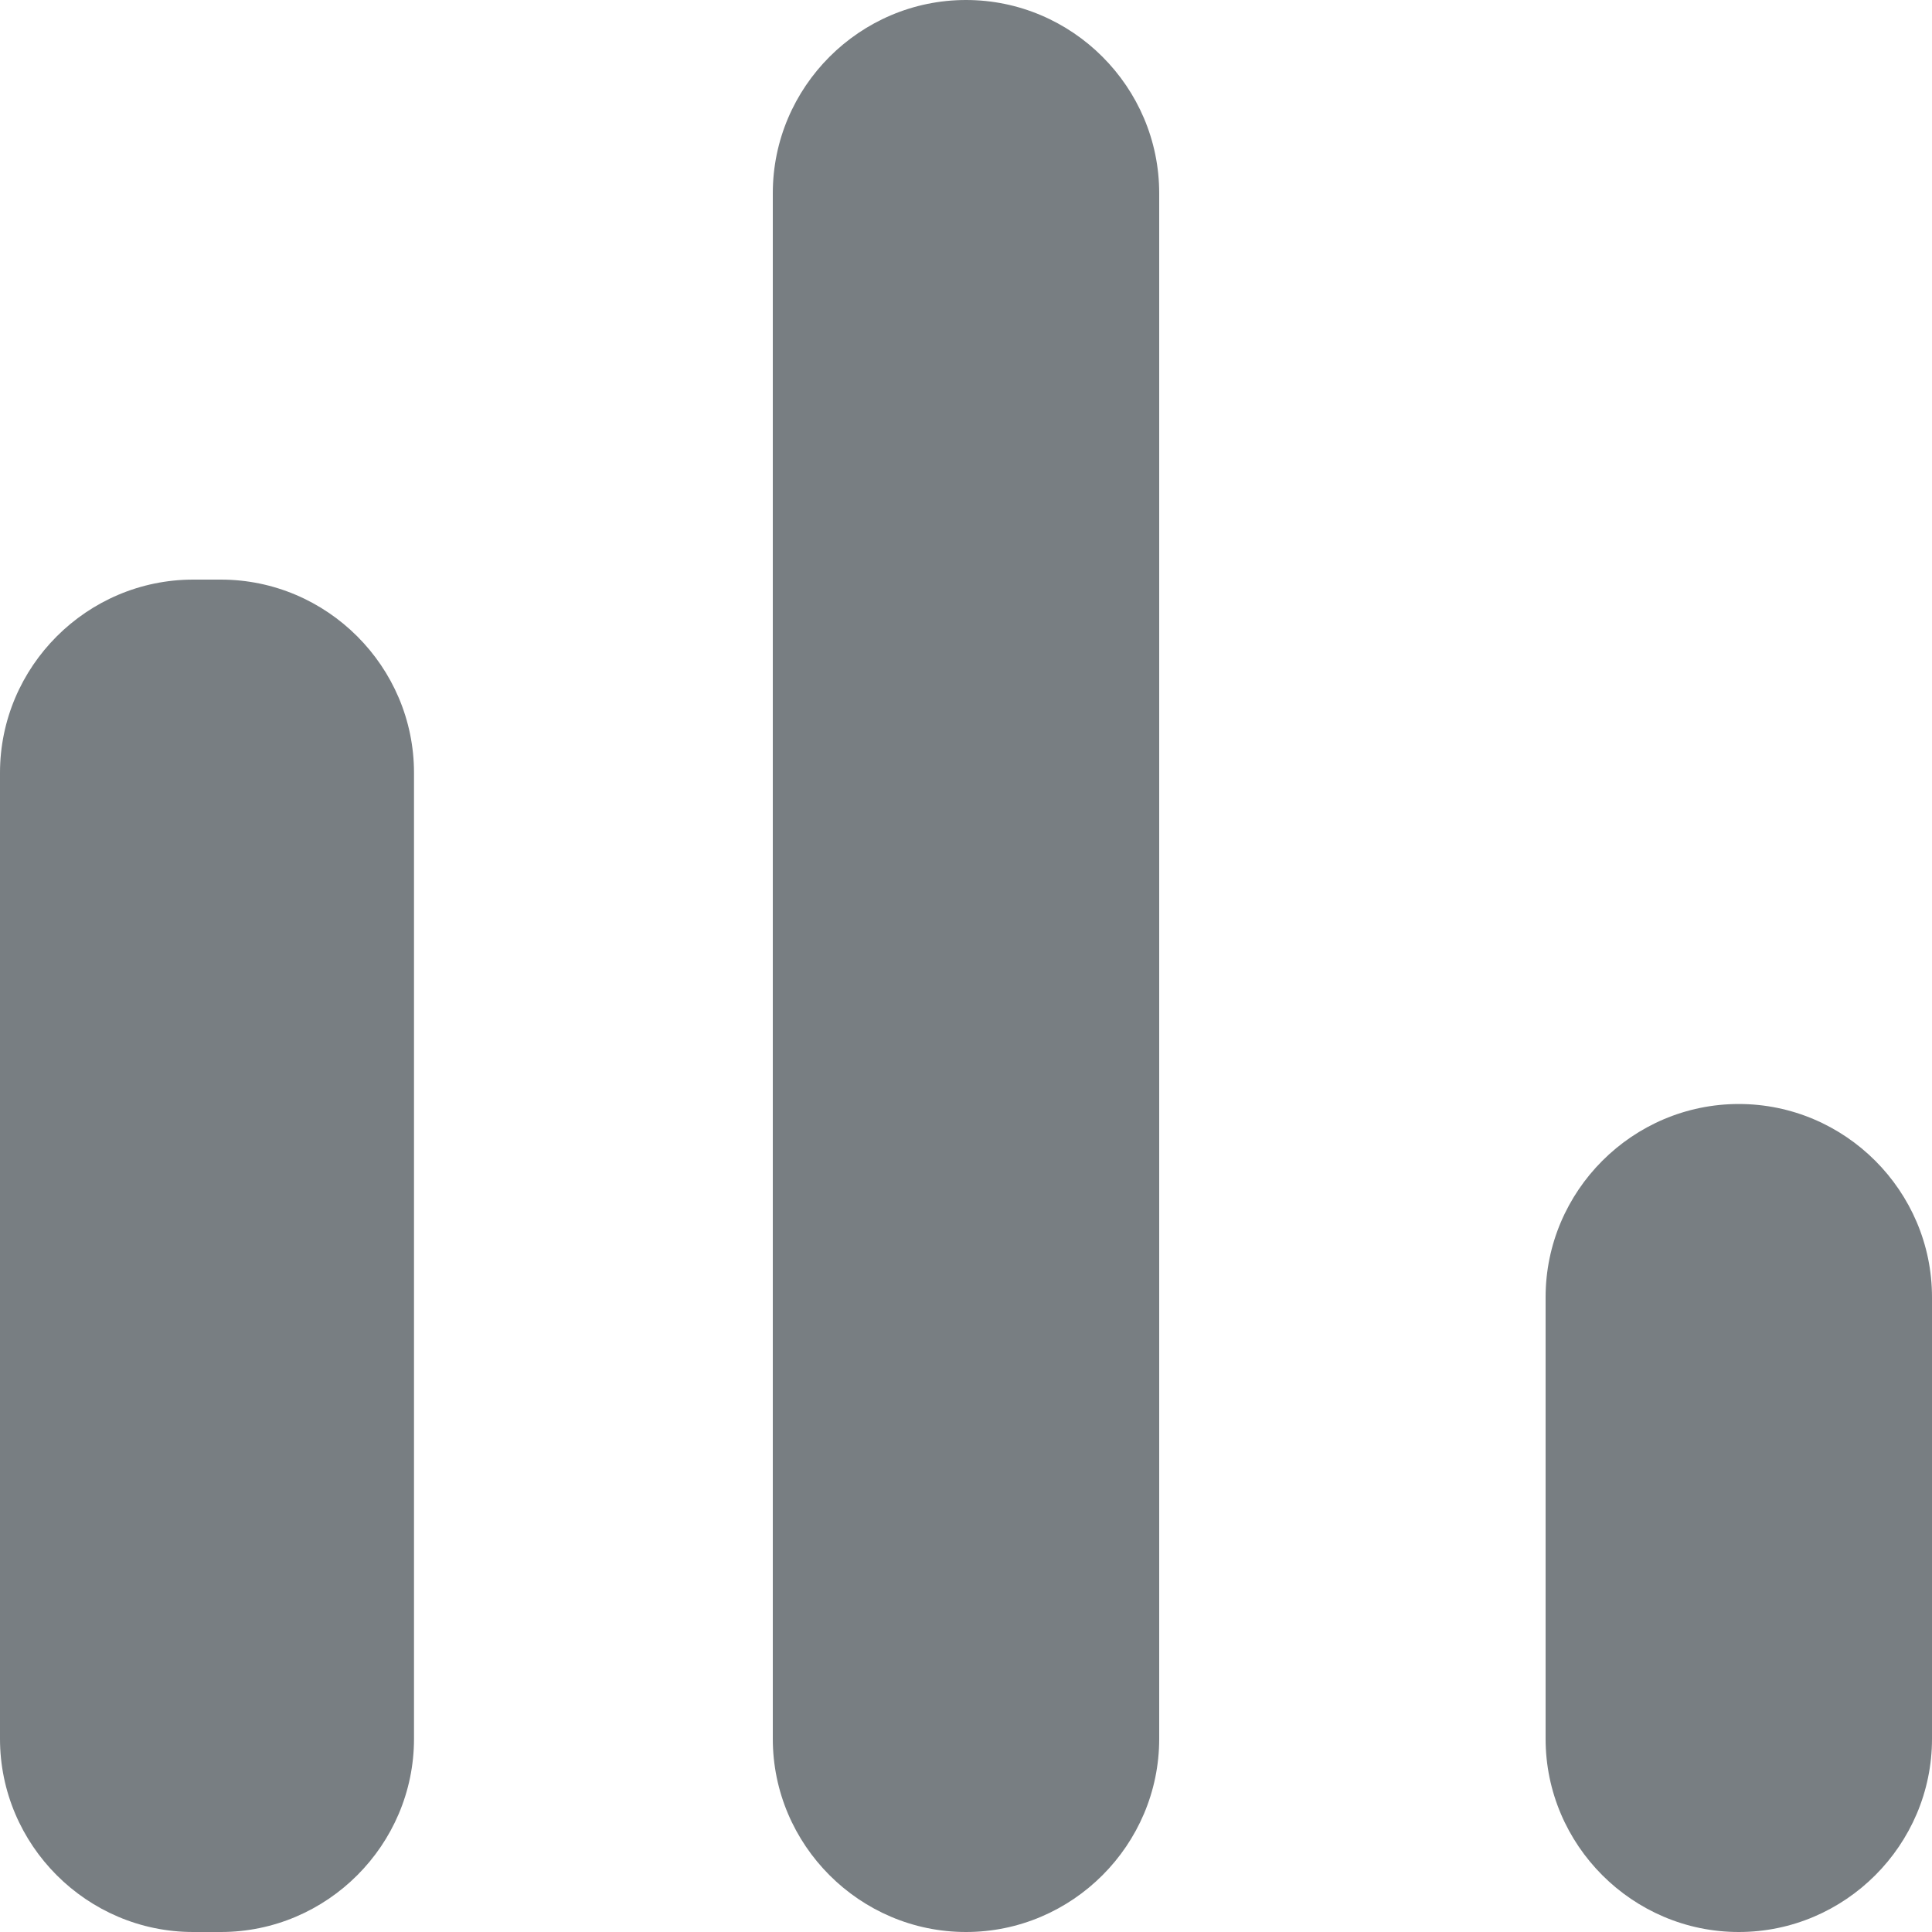
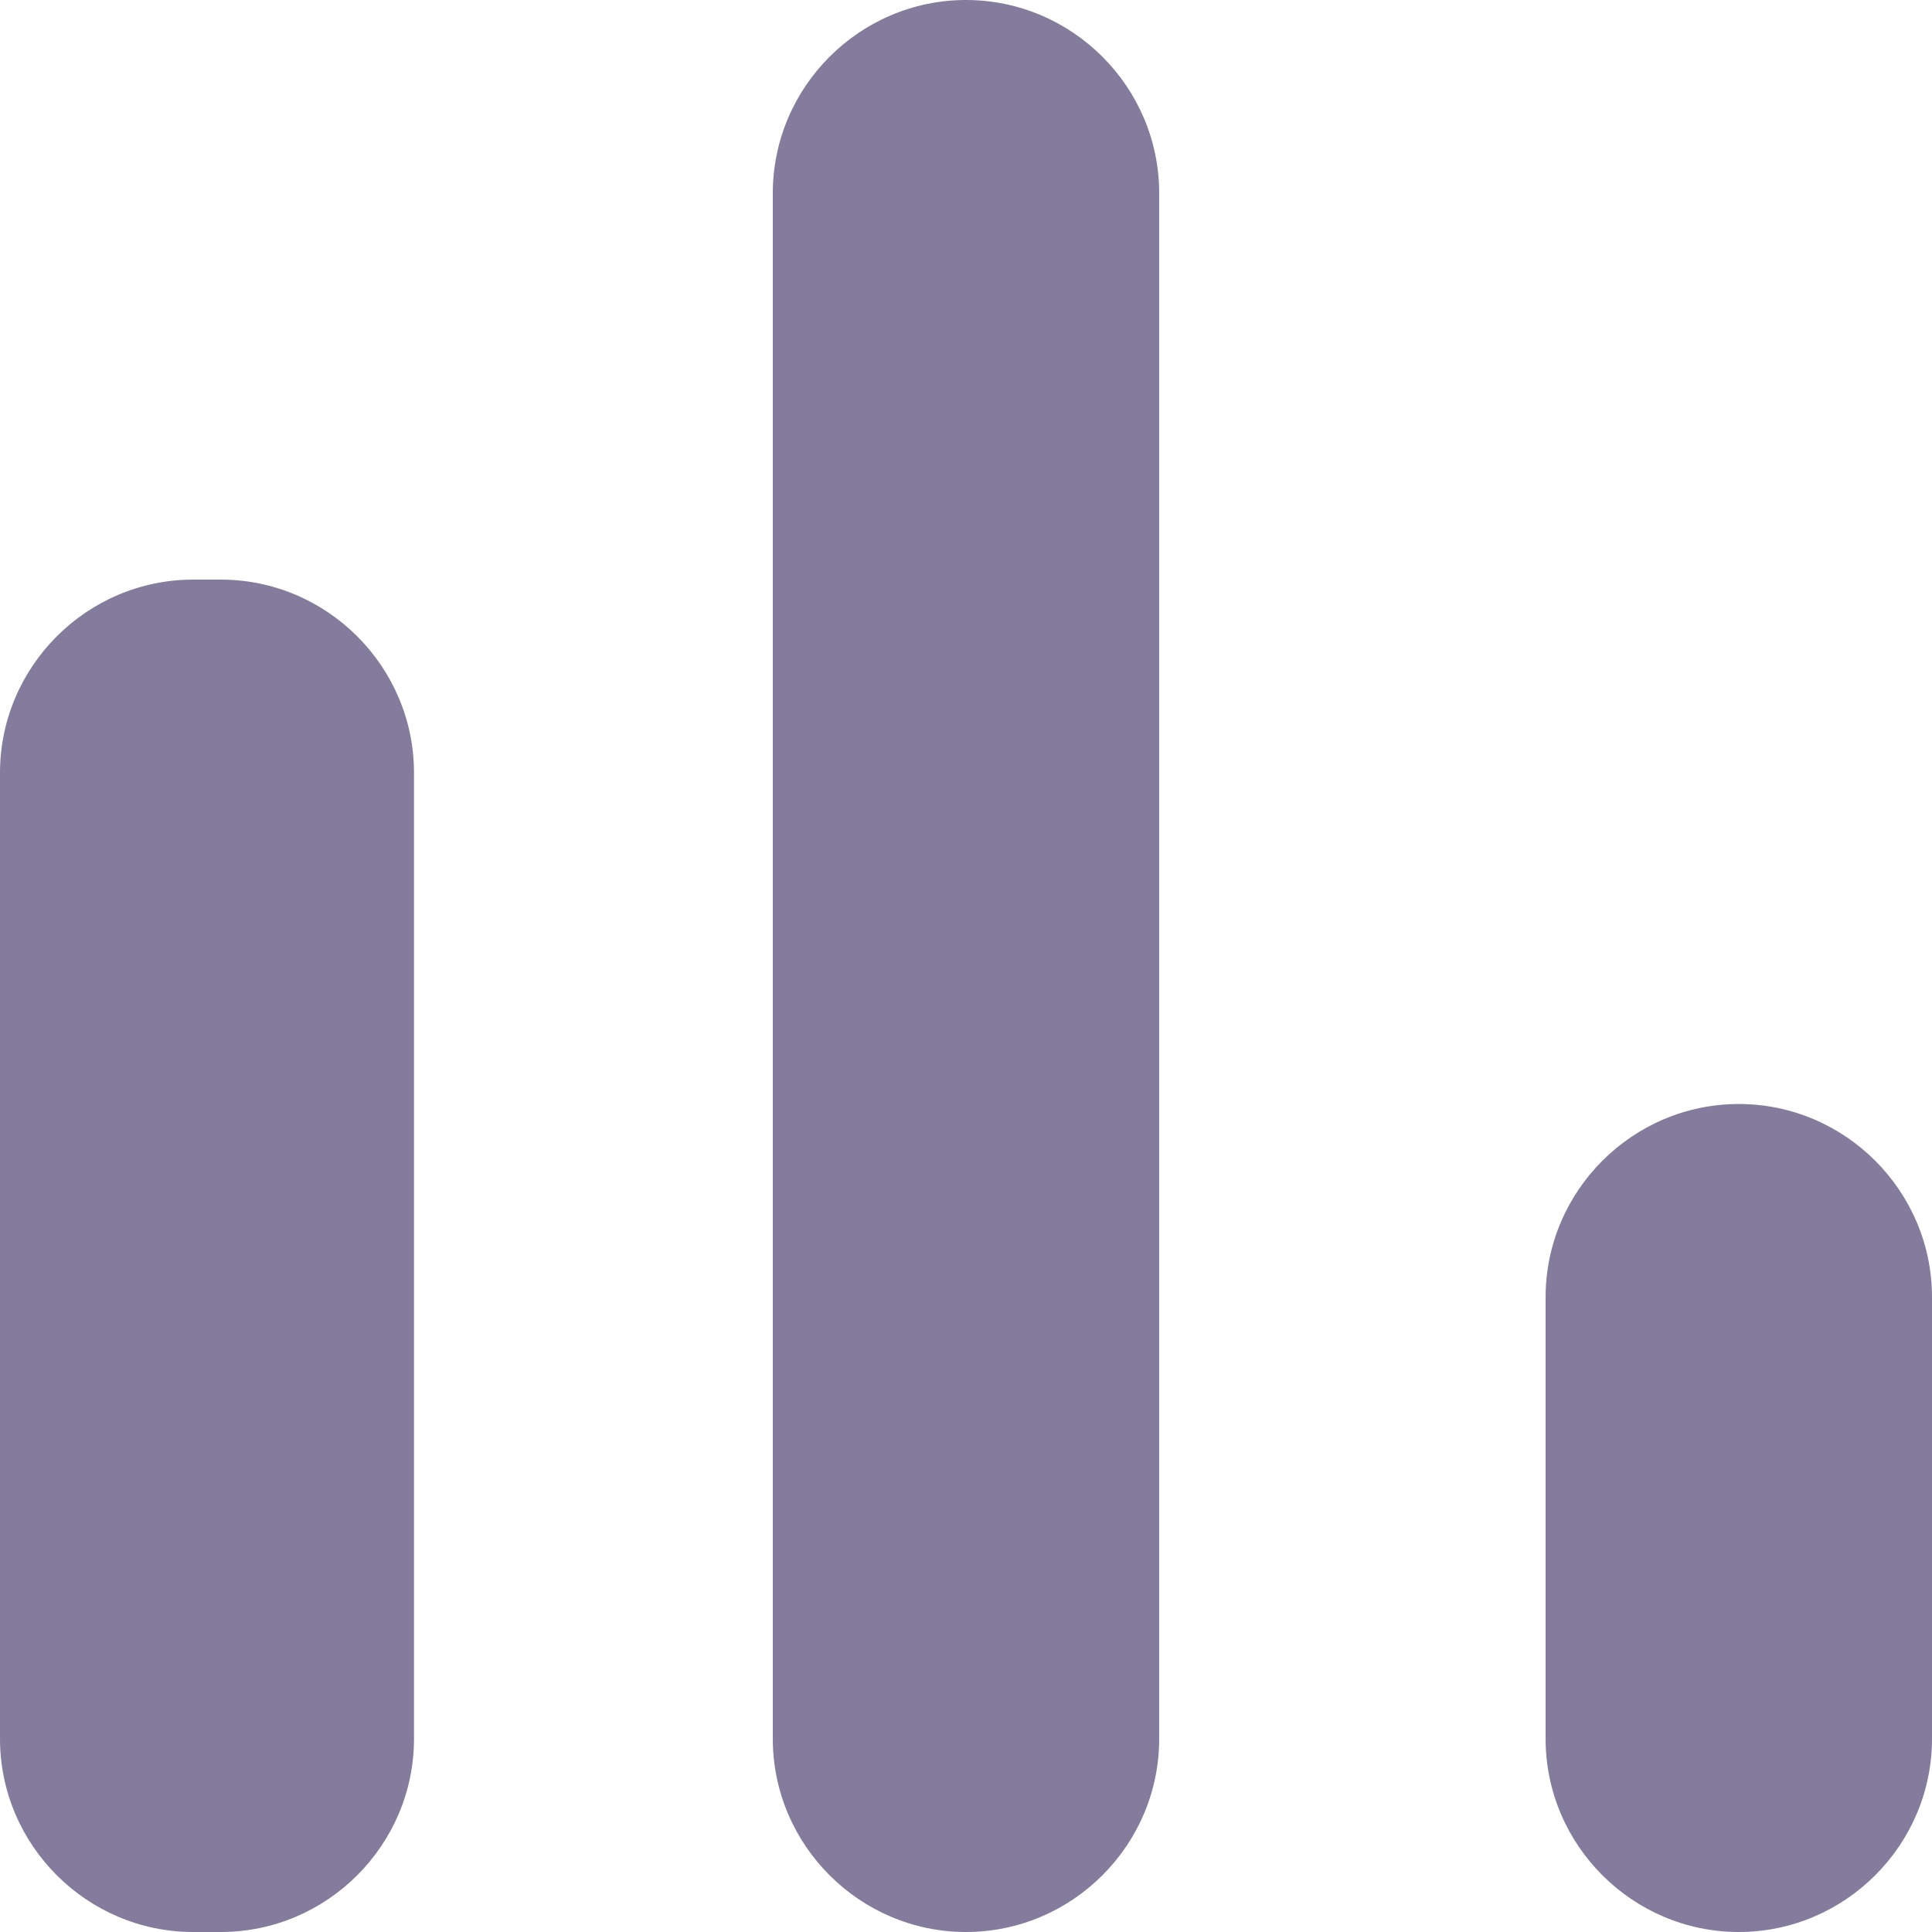
<svg xmlns="http://www.w3.org/2000/svg" width="14" height="14" viewBox="0 0 14 14" fill="none">
-   <path d="M1.4 4.2H1.6C2.37 4.2 3 4.83 3 5.6V12.6C3 13.37 2.37 14 1.6 14H1.4C0.63 14 0 13.37 0 12.6V5.6C0 4.83 0.63 4.2 1.4 4.2ZM7 0C7.77 0 8.4 0.63 8.4 1.4V12.6C8.4 13.37 7.77 14 7 14C6.23 14 5.6 13.37 5.6 12.6V1.4C5.6 0.63 6.23 0 7 0ZM12.6 8C13.37 8 14 8.63 14 9.4V12.6C14 13.37 13.37 14 12.6 14C11.83 14 11.2 13.37 11.2 12.6V9.4C11.2 8.63 11.83 8 12.6 8Z" fill="#787E82" />
+   <path d="M1.4 4.2H1.6C2.37 4.2 3 4.83 3 5.6V12.6C3 13.37 2.37 14 1.6 14H1.4C0.63 14 0 13.37 0 12.6V5.6C0 4.83 0.63 4.2 1.4 4.2ZM7 0C7.77 0 8.4 0.63 8.4 1.4V12.6C8.4 13.37 7.77 14 7 14C6.23 14 5.6 13.37 5.6 12.6V1.4C5.6 0.63 6.23 0 7 0ZM12.6 8C13.37 8 14 8.63 14 9.4V12.6C14 13.37 13.37 14 12.6 14C11.83 14 11.2 13.37 11.2 12.6V9.4C11.2 8.63 11.83 8 12.6 8Z" fill="#847C9C" />
</svg>
